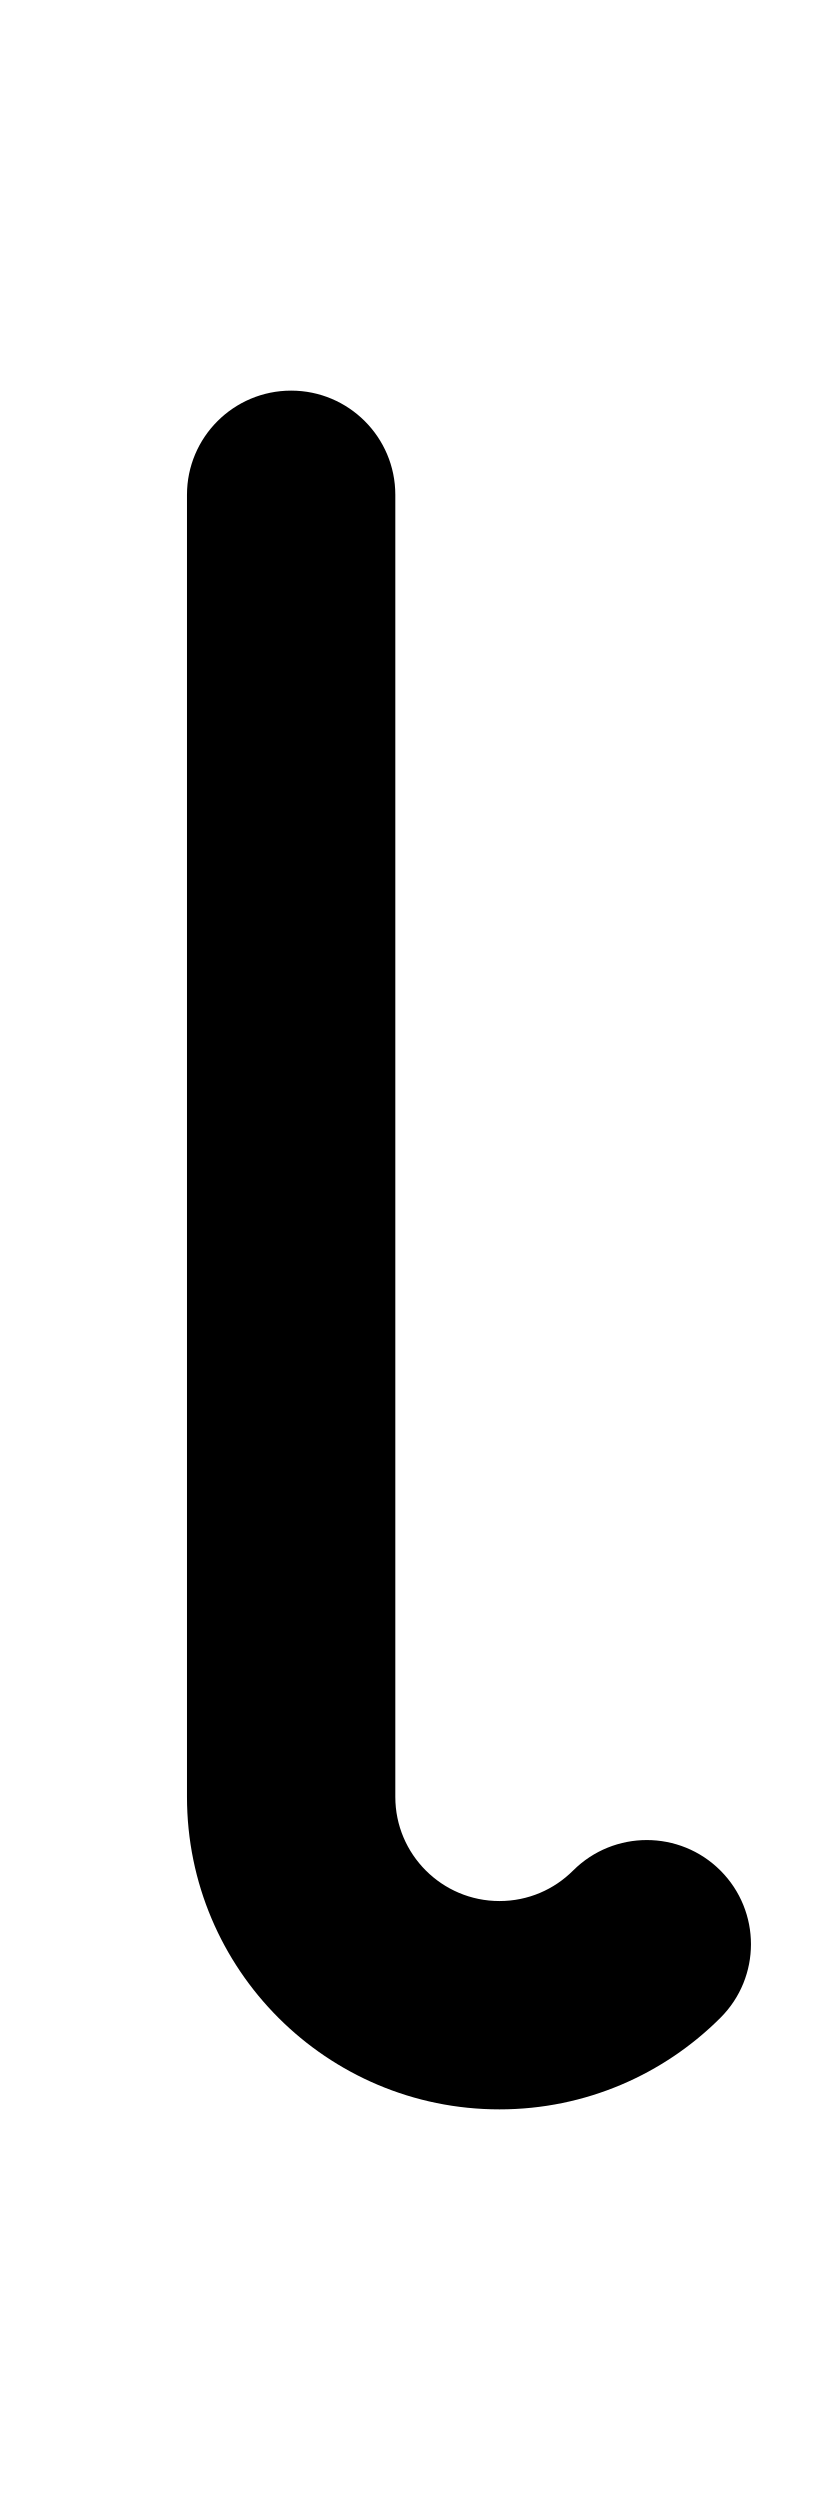
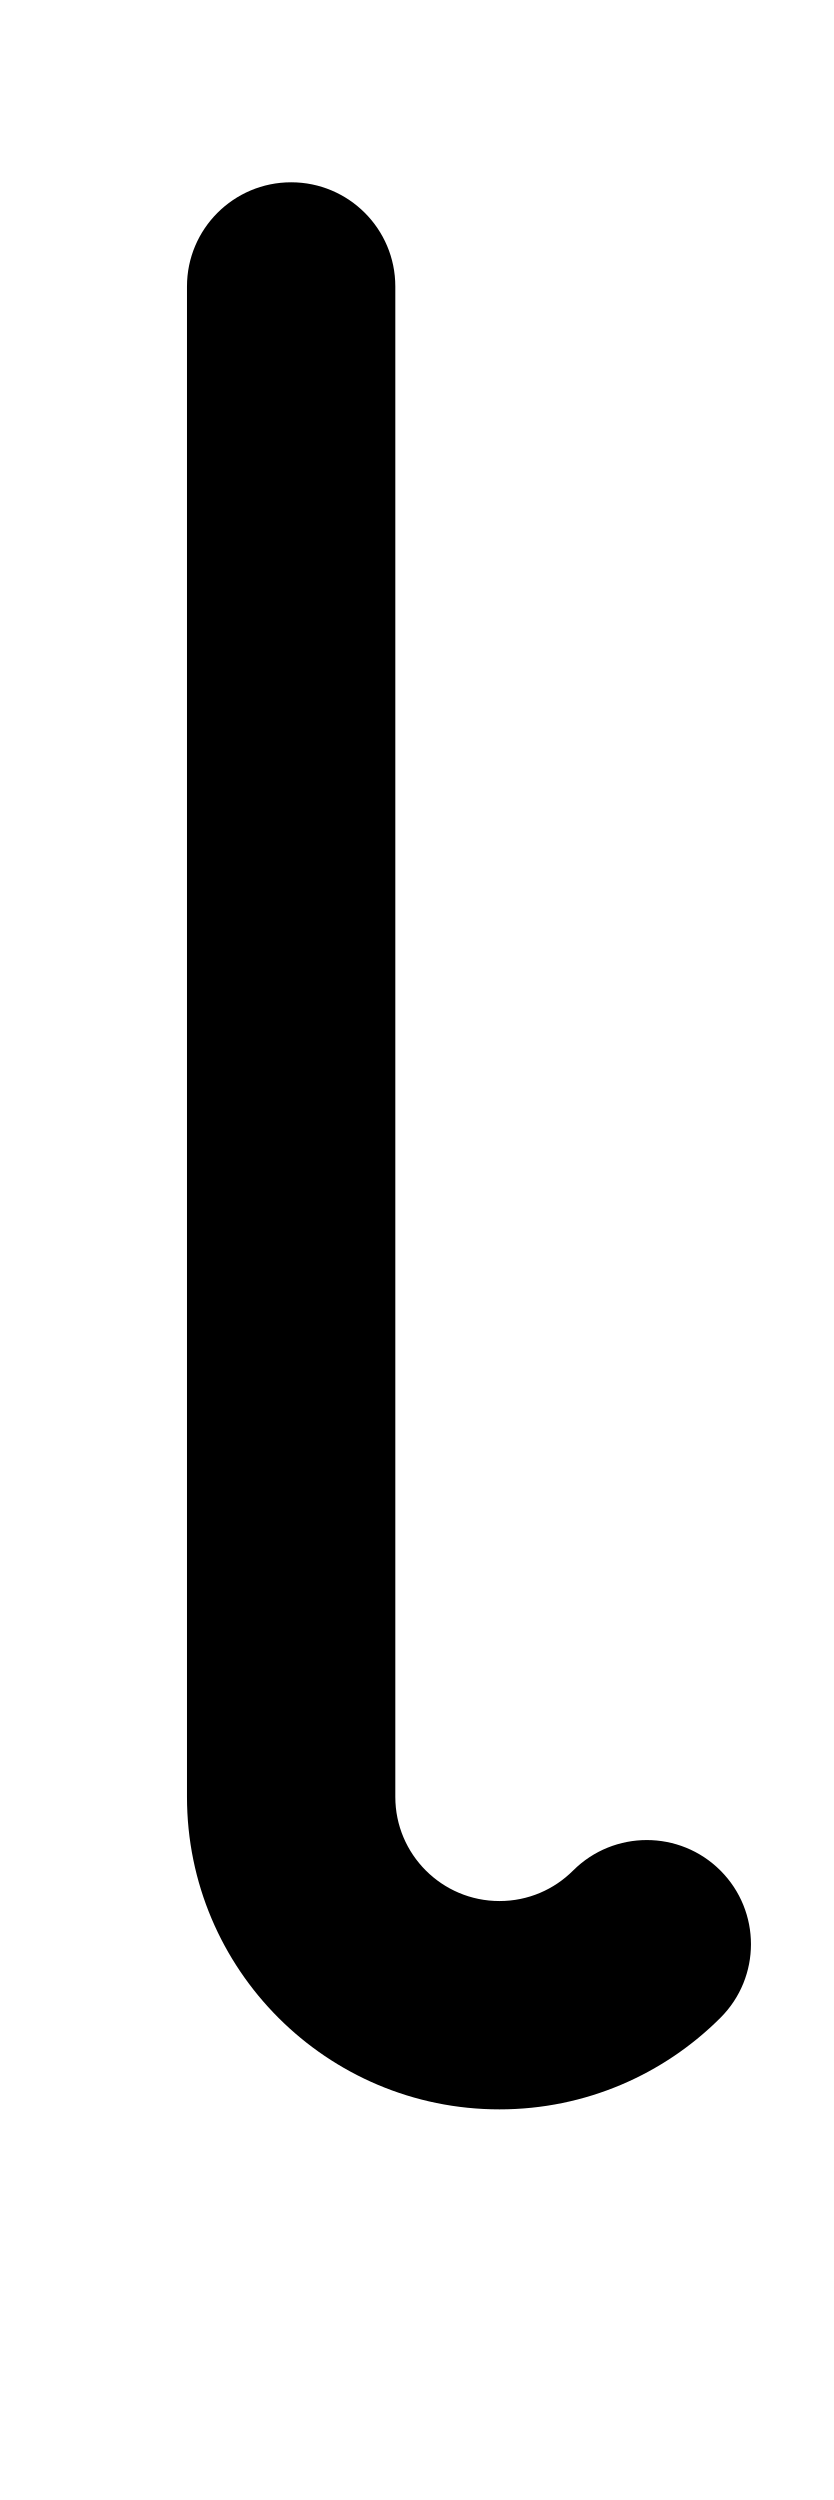
<svg xmlns="http://www.w3.org/2000/svg" width="8" height="24" viewBox="0 0 7.41 24" fill="none">
-   <path d="M1.5 17.25V4.75C1.5 4.198 1.948 3.75 2.5 3.75C3.052 3.75 3.5 4.198 3.5 4.75V17.25C3.5 17.802 3.948 18.25 4.5 18.25C4.776 18.25 5.025 18.139 5.207 17.957C5.598 17.567 6.231 17.567 6.621 17.957C7.012 18.348 7.012 18.981 6.621 19.371C6.079 19.913 5.328 20.25 4.5 20.25C2.843 20.25 1.5 18.907 1.5 17.25Z" fill="black" />
+   <path d="M1.5 17.25V2.75C1.5 2.198 1.948 1.75 2.5 1.75C3.052 1.75 3.5 2.198 3.5 2.75V17.25C3.5 17.802 3.948 18.25 4.5 18.25C4.776 18.25 5.025 18.139 5.207 17.957C5.598 17.567 6.231 17.567 6.621 17.957C7.012 18.348 7.012 18.981 6.621 19.371C6.079 19.913 5.328 20.25 4.5 20.25C2.843 20.25 1.5 18.907 1.5 17.25Z" fill="black" />
</svg>
